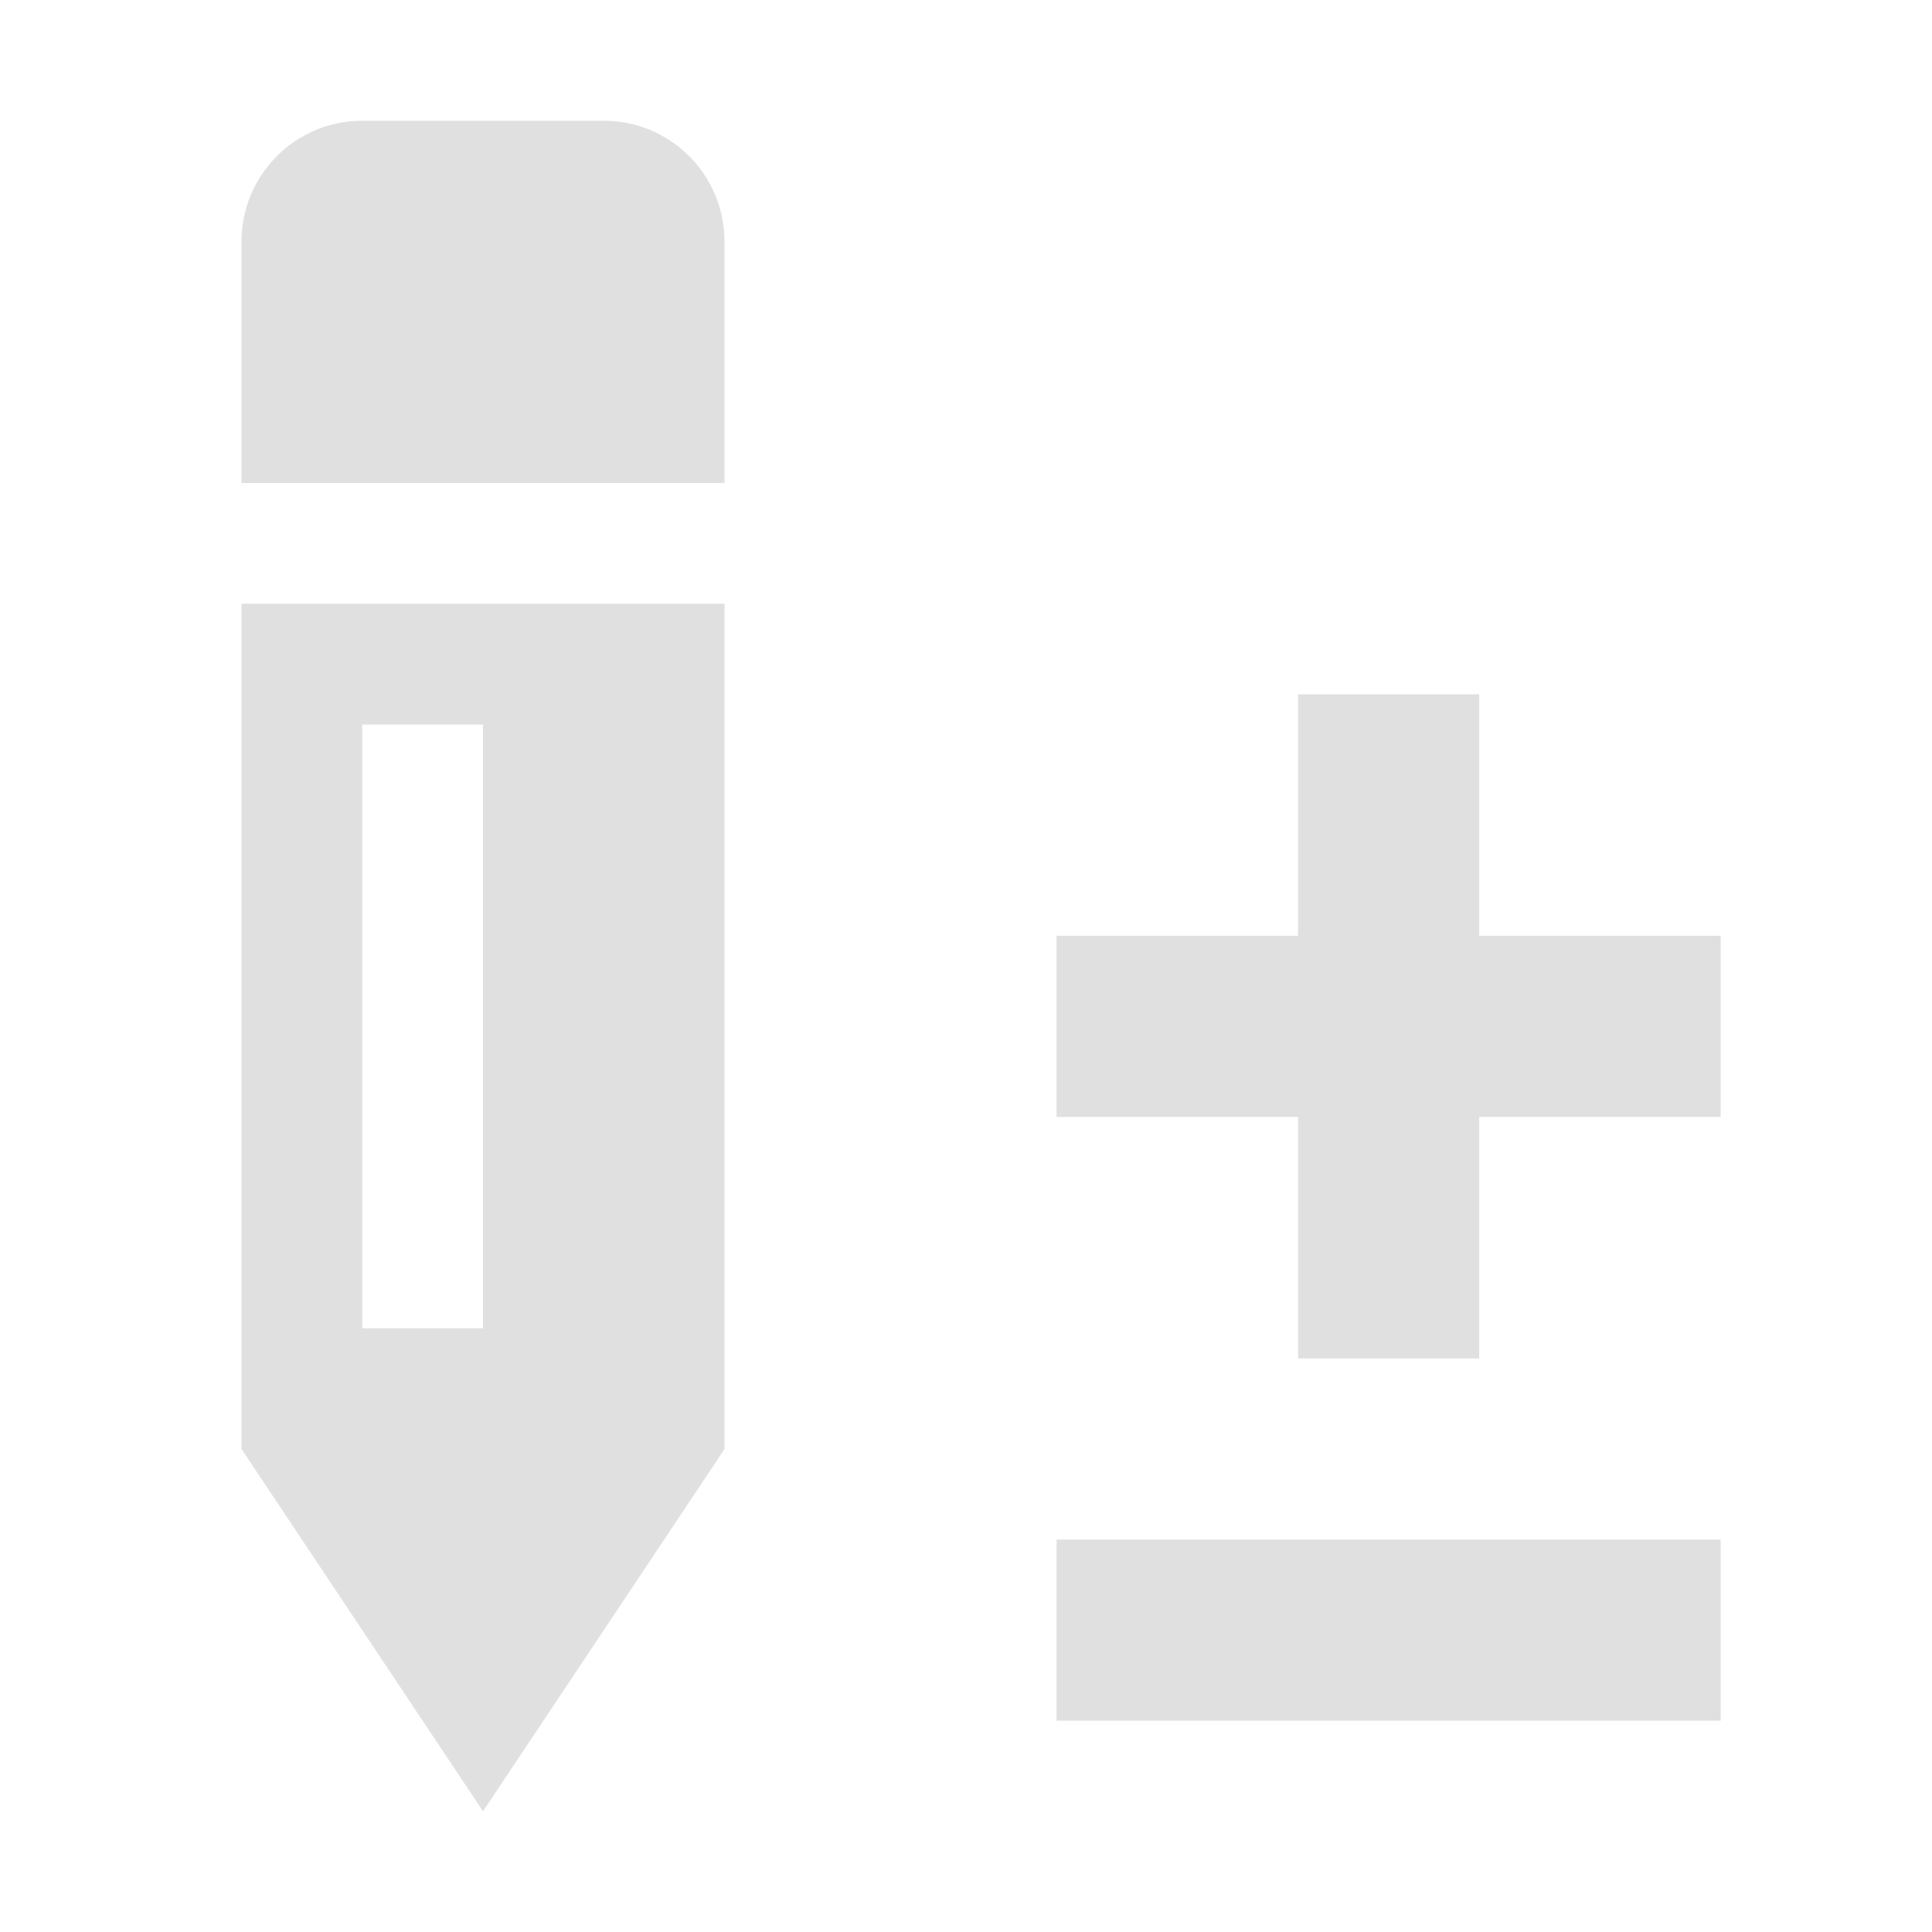
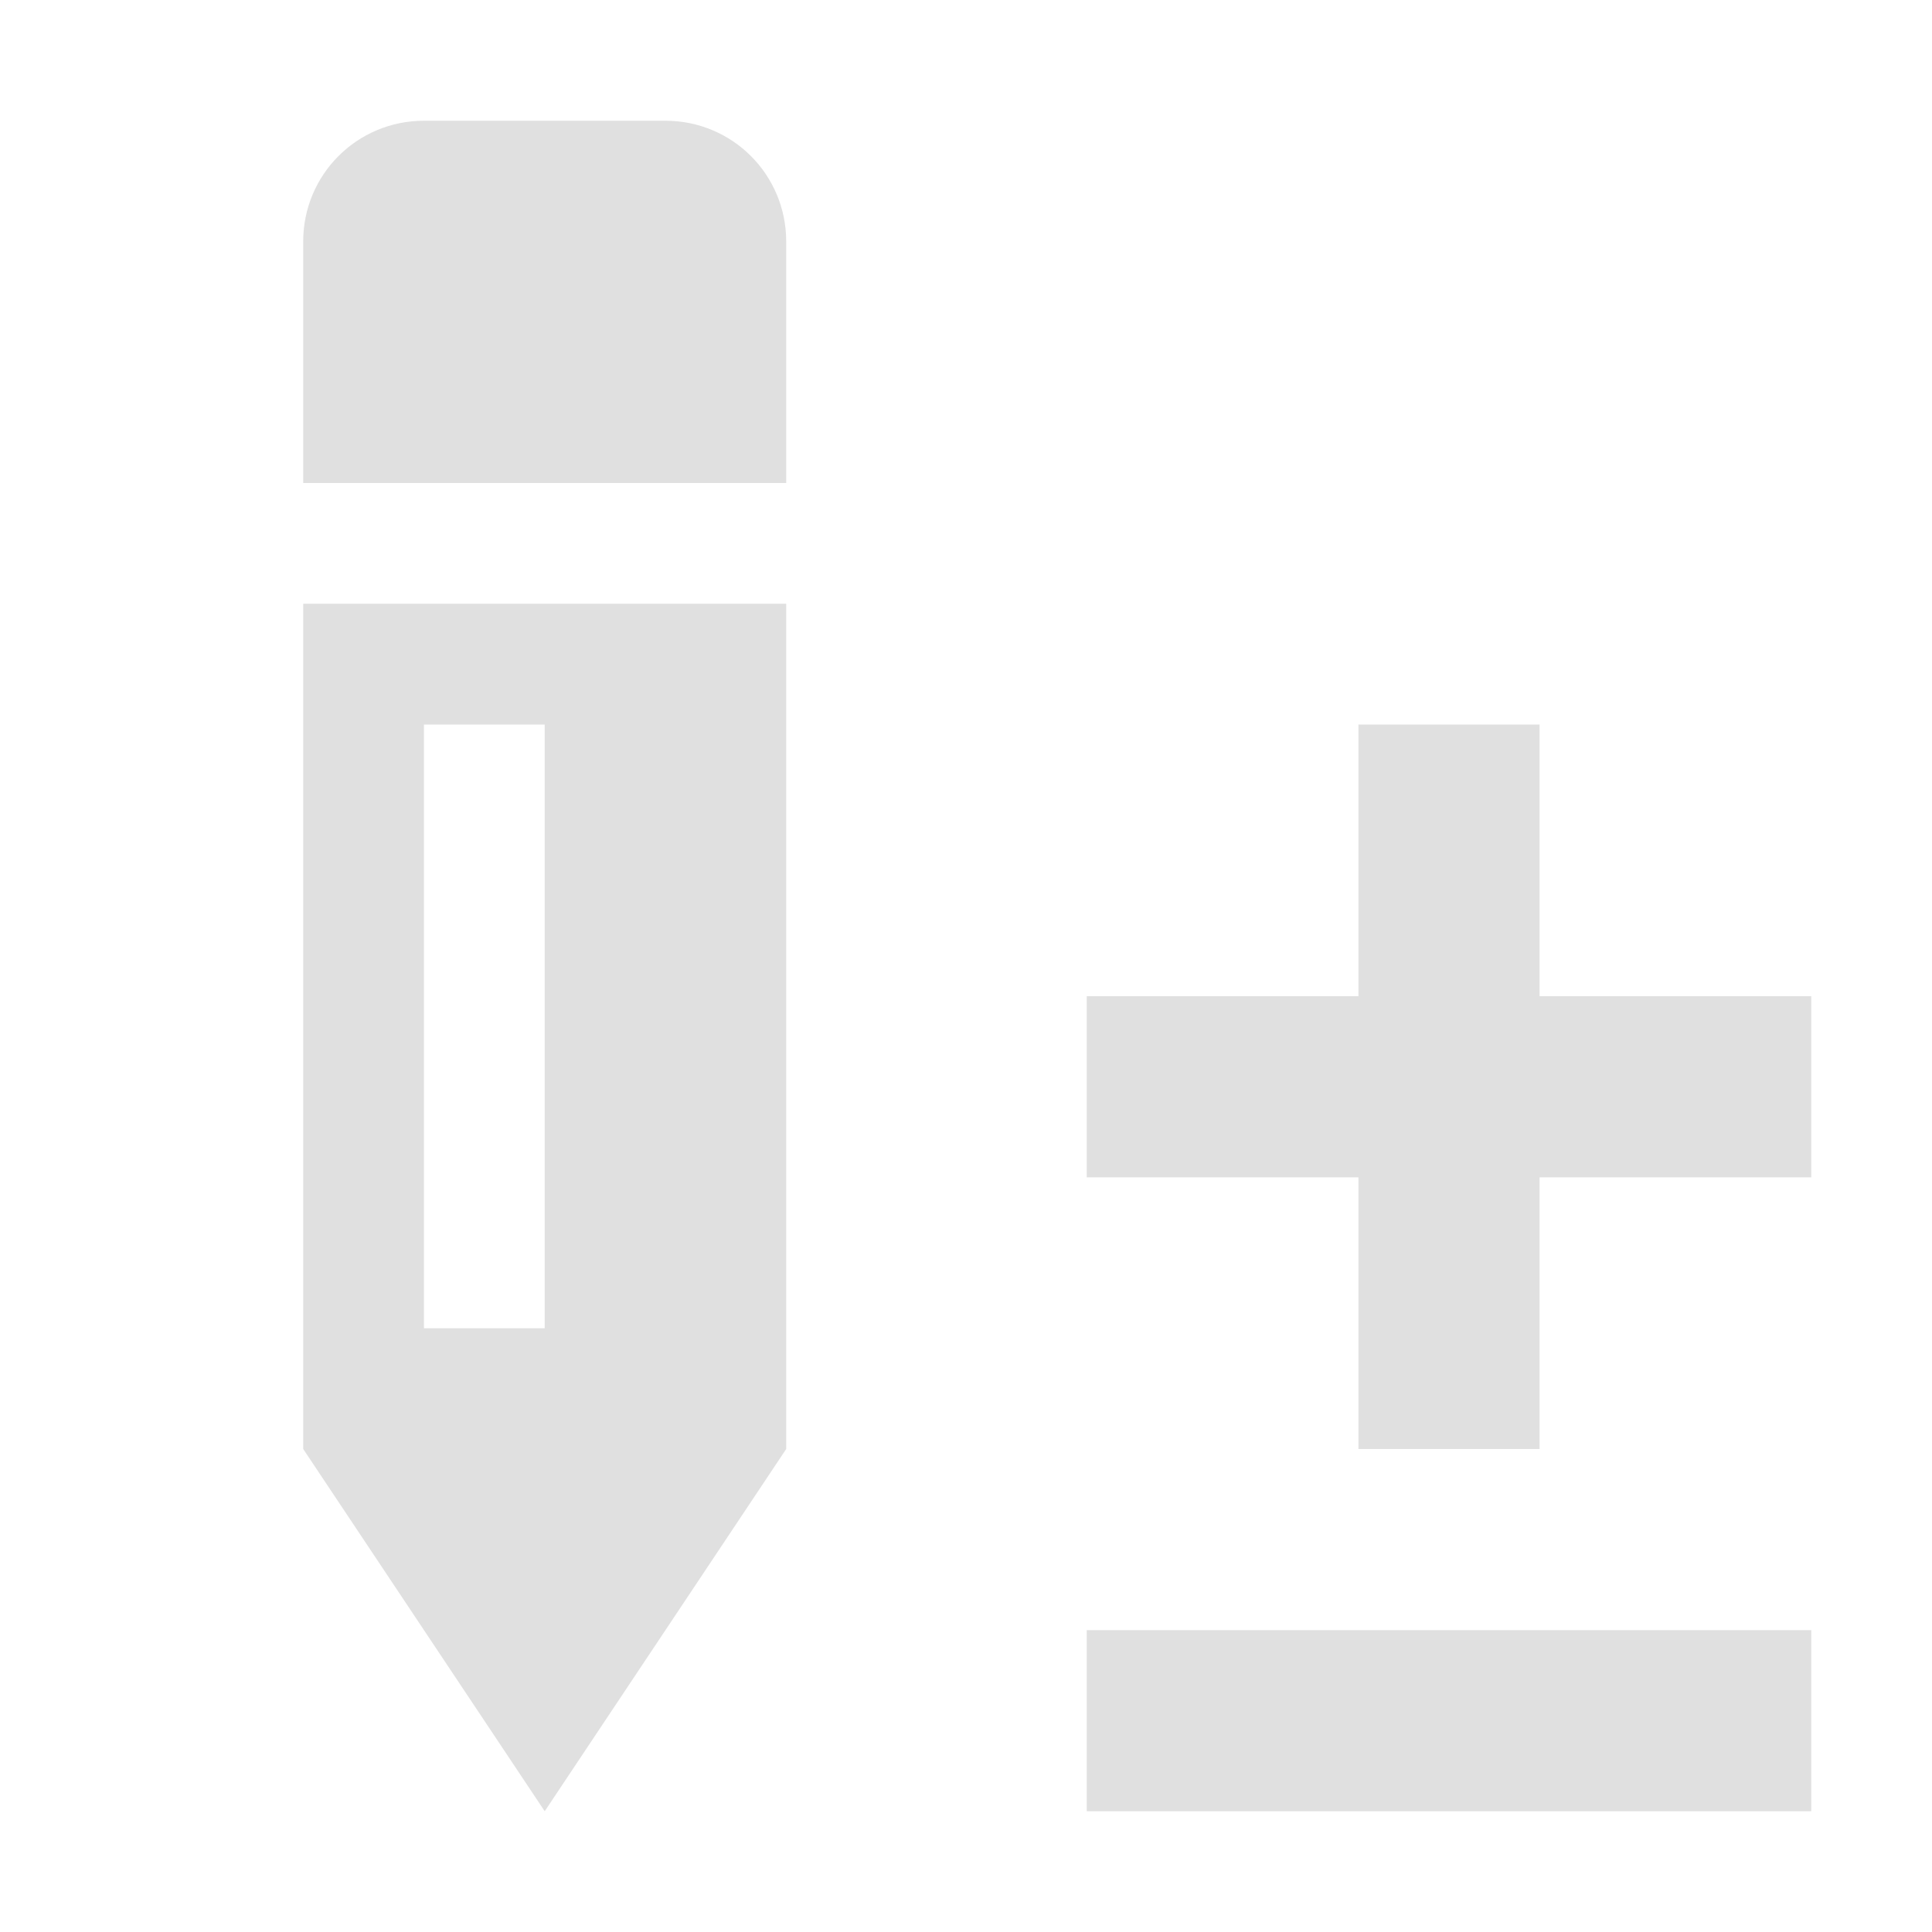
<svg xmlns="http://www.w3.org/2000/svg" height="16" viewBox="0 0 16 16" width="16">
-   <path d="M3 1a1 1 0 0 0-1 1v2h4V2a1 1 0 0 0-1-1zM2 5v7l2 3 2-3V5zm1 1h1v5H3zm7.75-.25v2h-2v1.5h2v2h1.5v-2h2v-1.5h-2v-2zm-2 7v1.5h5.5v-1.5z" fill="#e0e0e0" />
+   <path d="m3.511 1c-.554 0-1 .446-1 1v2h4v-2c0-.554-.446-1-1-1zm5.489 12.5v1.5h6v-1.5zm-6.489-8.5v7l2 3 2-3v-7zm1 1h1v5h-1zm7.739 0v2.25h-2.25v1.5h2.25v2.25h1.5v-2.25h2.25v-1.5h-2.25v-2.25z" fill="#e0e0e0" />
</svg>
